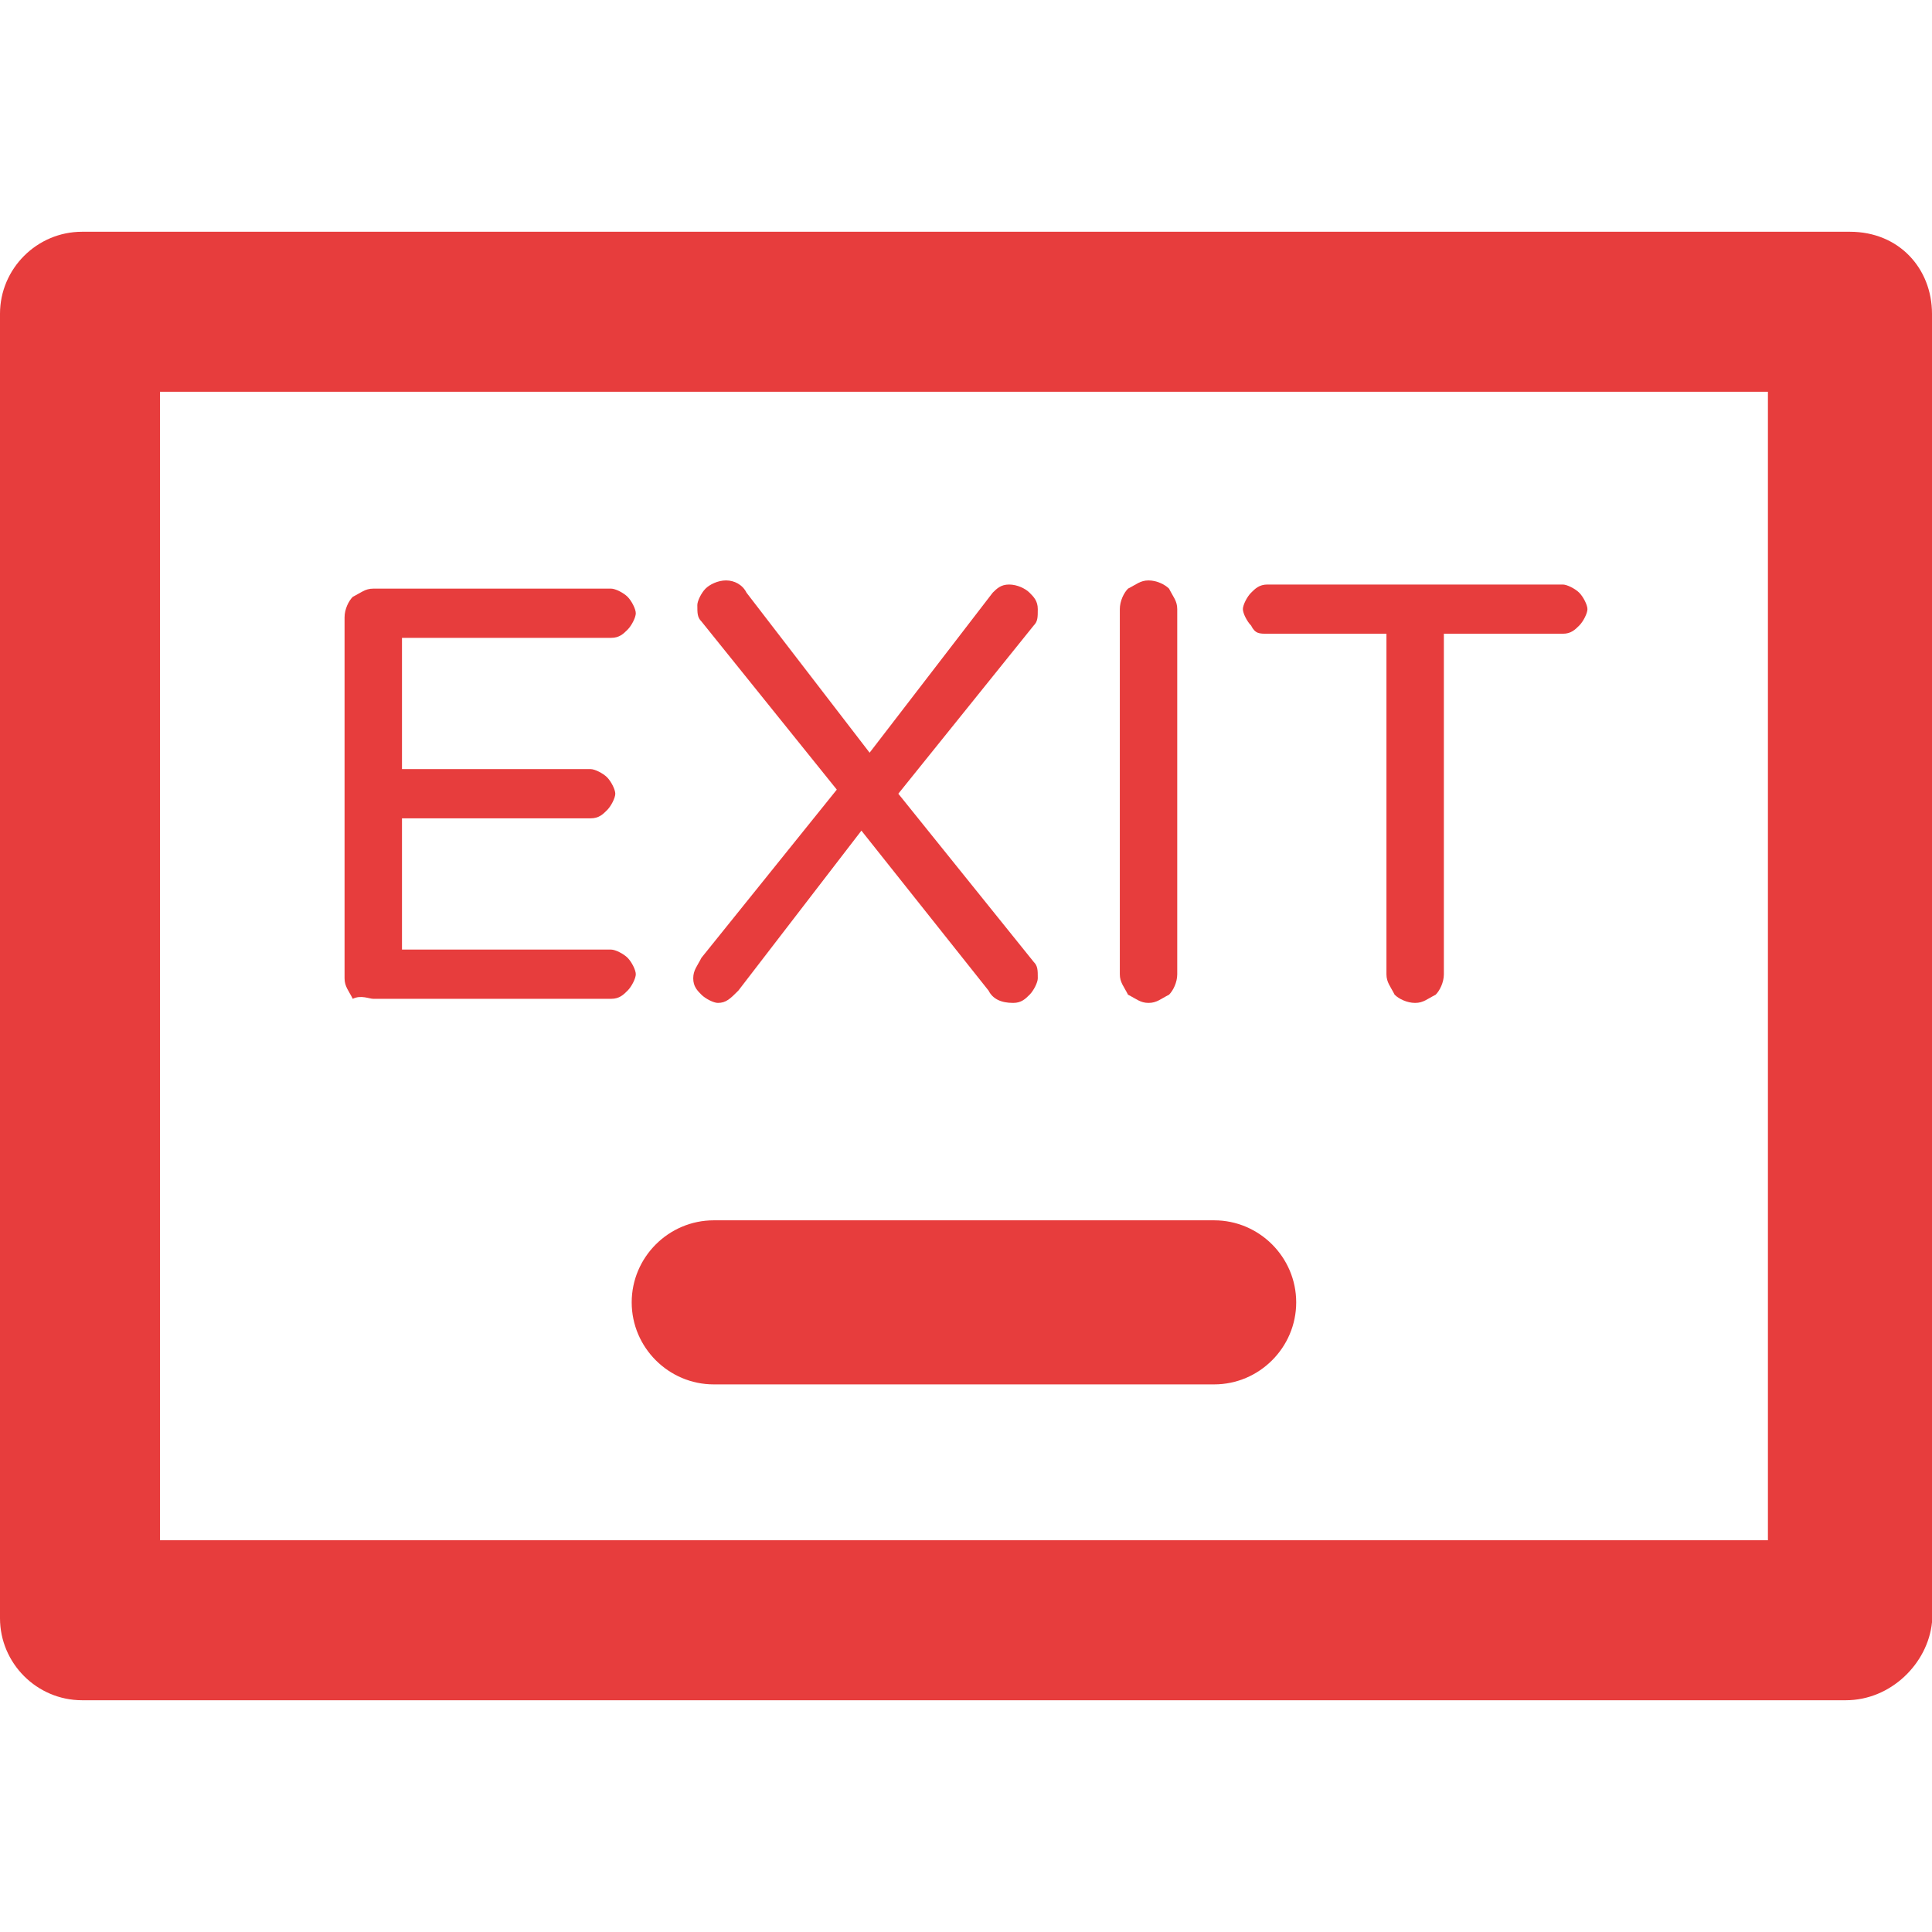
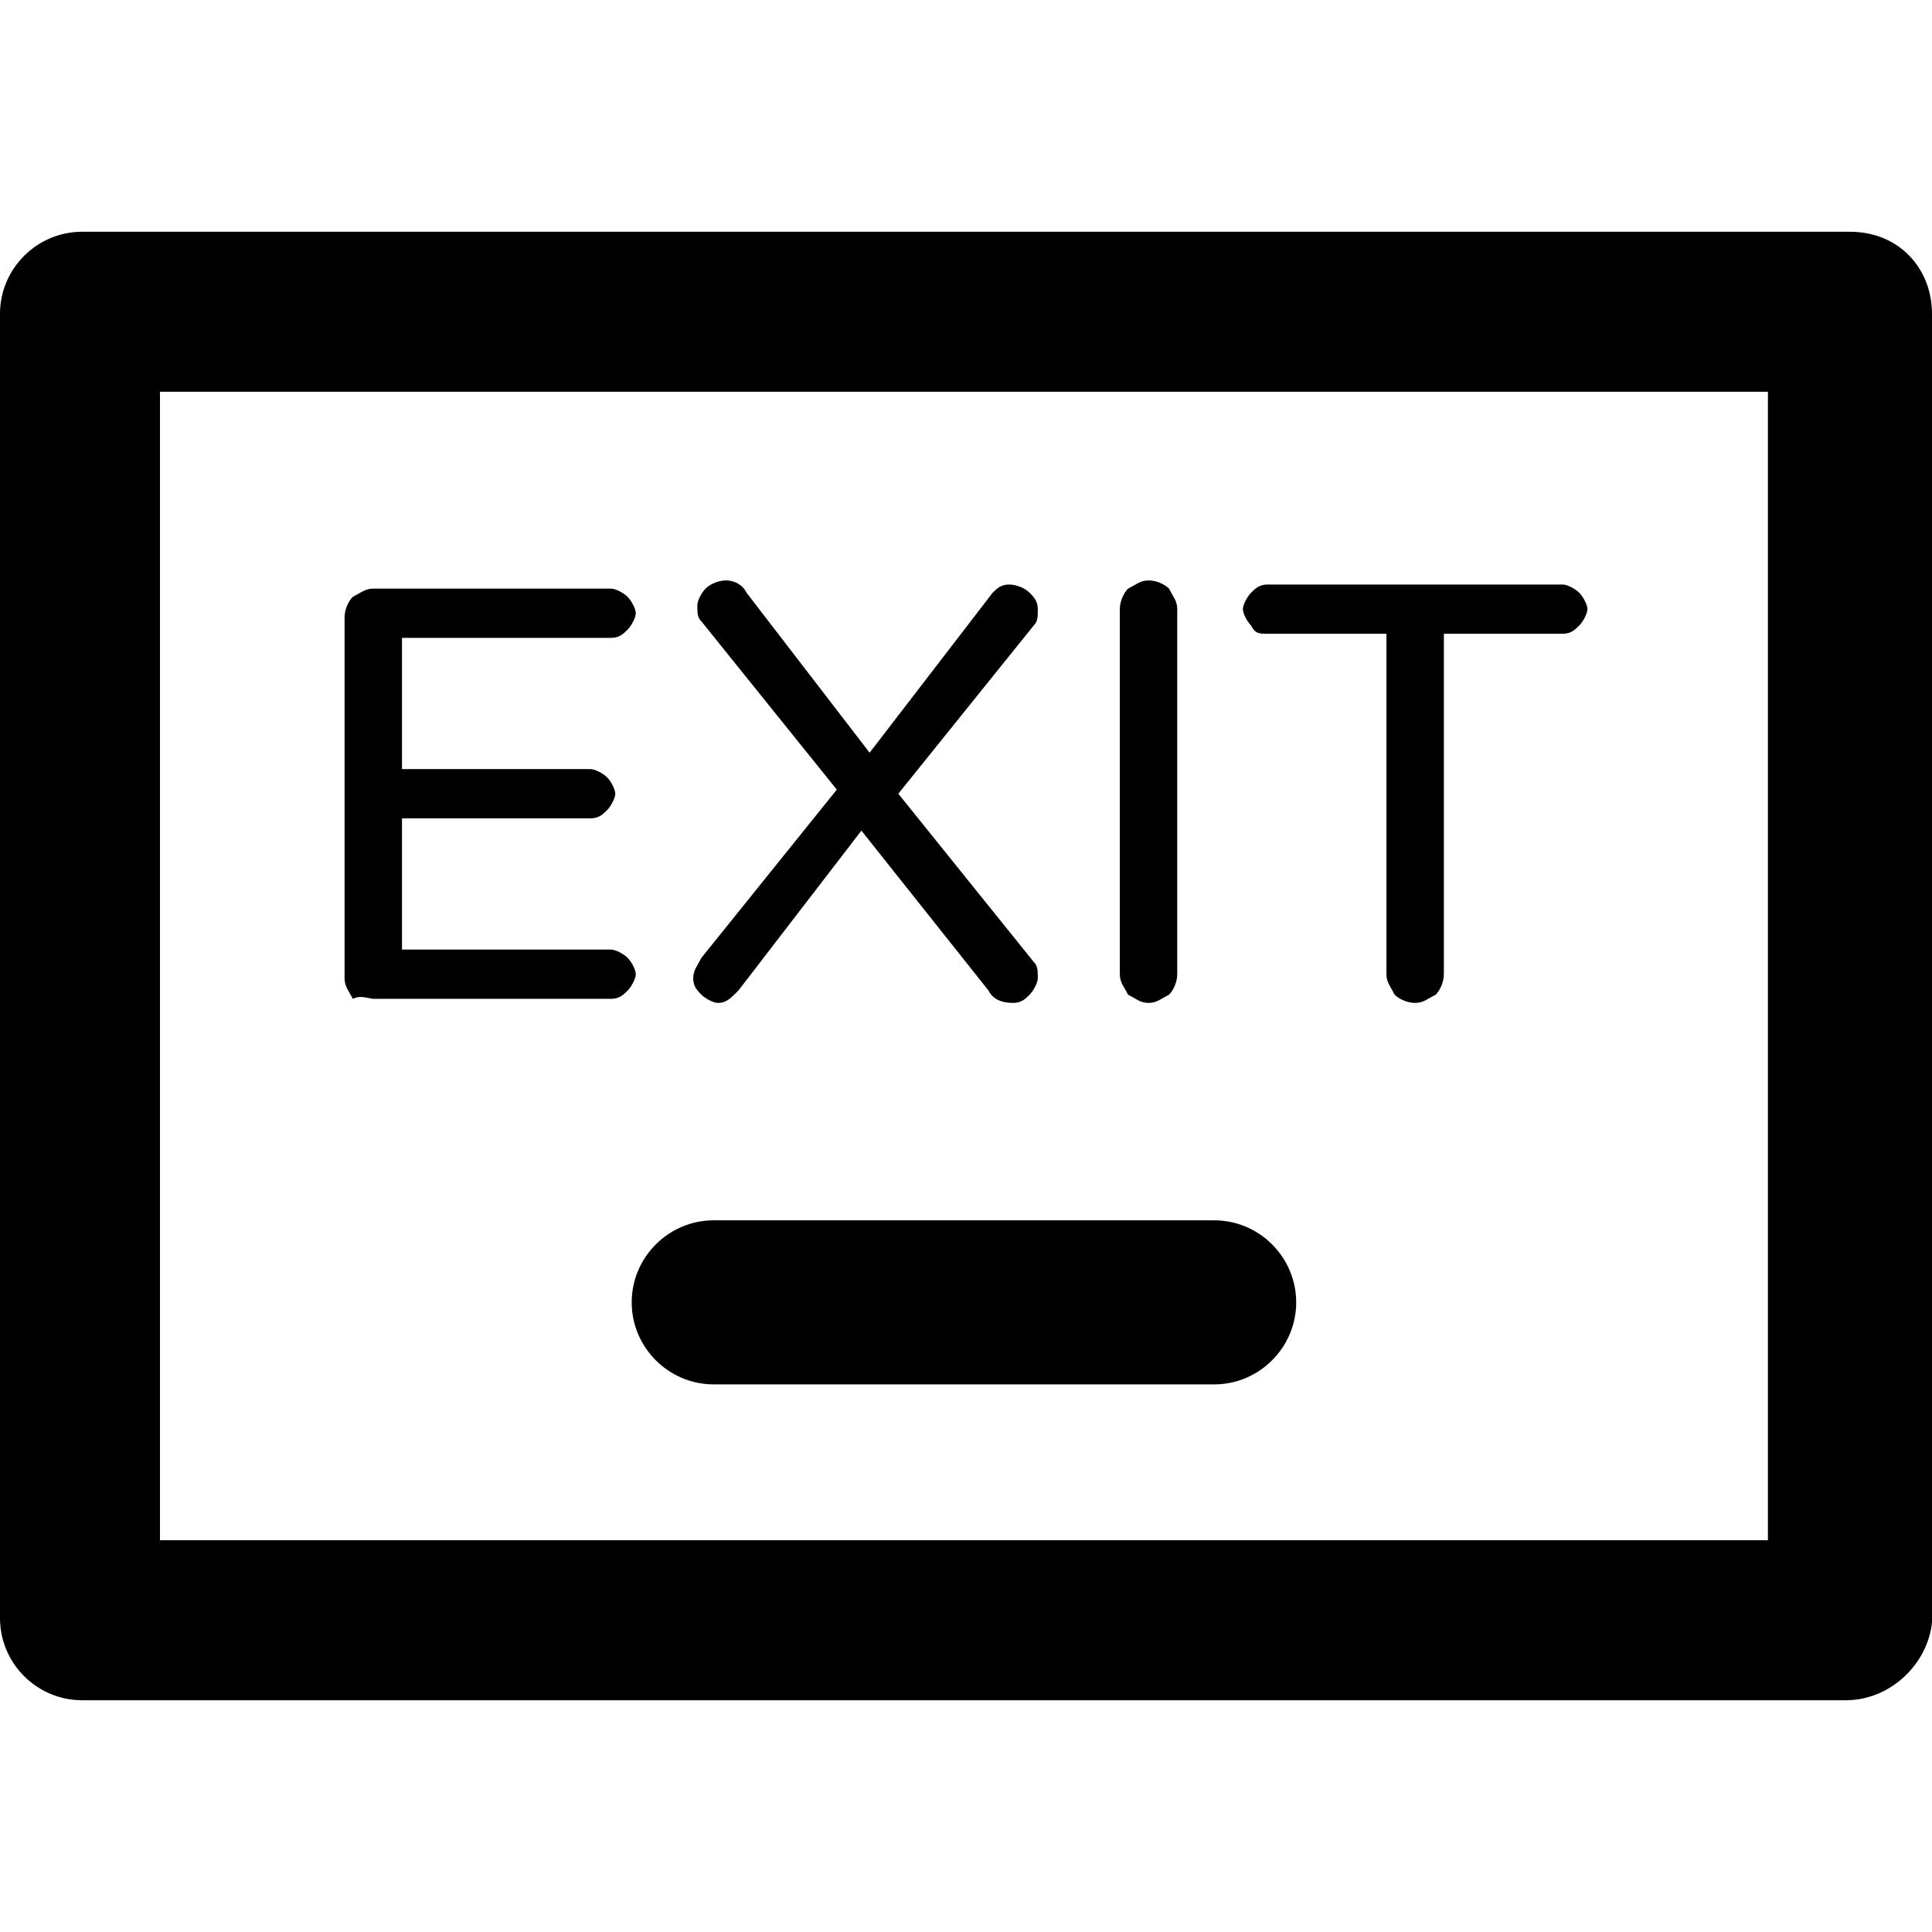
- <svg xmlns="http://www.w3.org/2000/svg" fill="#e73d3d" height="800px" width="800px" version="1.1" id="Layer_1" viewBox="0 0 502.4 502.4" xml:space="preserve">
+ <svg xmlns="http://www.w3.org/2000/svg" fill="#000000" height="800px" width="800px" version="1.1" id="Layer_1" viewBox="0 0 502.4 502.4" xml:space="preserve">
  <g>
    <g>
      <path d="M481.067,60.267H21.333C9.6,60.267,0,69.867,0,81.6v339.2c0,11.733,9.6,21.333,21.333,21.333H480    c11.733,0,21.333-9.6,22.4-20.267V81.6C502.4,69.867,493.867,60.267,481.067,60.267z M459.733,400.533H41.6V101.867h418.133    V400.533z" />
    </g>
  </g>
  <g>
    <g>
      <path d="M315.733,317.333H185.6c-11.733,0-21.333,9.6-21.333,21.333c0,11.733,9.6,21.333,21.333,21.333h130.133    c11.733,0,21.333-9.6,21.333-21.333S327.467,317.333,315.733,317.333z" />
    </g>
  </g>
  <g>
    <g>
      <path d="M158.933,246.933h-54.4V212.8H153.6c2.133,0,3.2-1.067,4.267-2.133s2.133-3.2,2.133-4.267s-1.067-3.2-2.133-4.267    s-3.2-2.133-4.267-2.133h-49.067v-34.133h54.4c2.133,0,3.2-1.067,4.267-2.133c1.067-1.067,2.133-3.2,2.133-4.267    s-1.067-3.2-2.133-4.267c-1.067-1.067-3.2-2.133-4.267-2.133H97.067c-2.133,0-3.2,1.067-5.333,2.133    c-1.067,1.067-2.133,3.2-2.133,5.333v93.867c0,2.133,1.067,3.2,2.133,5.333c2.133-1.066,4.267,0.001,5.333,0.001h61.867    c2.133,0,3.2-1.067,4.267-2.133c1.067-1.067,2.133-3.2,2.133-4.267s-1.067-3.2-2.133-4.267    C162.133,248,160,246.933,158.933,246.933z" />
    </g>
  </g>
  <g>
    <g>
      <path d="M233.6,206.4l35.2-43.733c1.067-1.067,1.067-2.133,1.067-4.267c0-2.133-1.067-3.2-2.133-4.267    c-1.067-1.067-3.2-2.133-5.333-2.133c-2.133,0-3.2,1.067-4.267,2.133l-32,41.6l-32-41.6c-1.067-2.133-3.2-3.2-5.333-3.2    s-4.267,1.067-5.333,2.133c-1.067,1.067-2.133,3.2-2.133,4.267c0,2.133,0,3.2,1.067,4.267l35.2,43.733l-35.2,43.733    c-1.067,2.133-2.133,3.2-2.133,5.333c0,2.133,1.067,3.2,2.133,4.267c1.067,1.067,3.2,2.133,4.267,2.133    c2.133,0,3.2-1.067,5.333-3.2l32-41.6l33.067,41.6c1.067,2.133,3.2,3.2,6.4,3.2c2.133,0,3.2-1.067,4.267-2.133    c1.067-1.067,2.133-3.2,2.133-4.267c0-2.133,0-3.2-1.067-4.267L233.6,206.4z" />
    </g>
  </g>
  <g>
    <g>
      <path d="M304,153.067c-1.067-1.067-3.2-2.133-5.333-2.133c-2.133,0-3.2,1.067-5.333,2.133c-1.067,1.067-2.133,3.2-2.133,5.333    v94.933c0,2.133,1.067,3.2,2.133,5.333c2.133,1.067,3.2,2.133,5.333,2.133c2.133,0,3.2-1.067,5.333-2.133    c1.067-1.067,2.133-3.2,2.133-5.333V158.4C306.133,156.266,305.067,155.2,304,153.067z" />
    </g>
  </g>
  <g>
    <g>
      <path d="M410.667,154.133c-1.067-1.067-3.2-2.133-4.267-2.133h-76.8c-2.133,0-3.2,1.067-4.267,2.133    c-1.067,1.067-2.133,3.2-2.133,4.267c0,1.067,1.067,3.2,2.133,4.267c1.067,2.133,2.133,2.133,4.267,2.133h30.933v88.533    c0,2.133,1.067,3.2,2.133,5.333c1.067,1.067,3.2,2.133,5.333,2.133c2.133,0,3.2-1.067,5.333-2.133    c1.067-1.067,2.133-3.2,2.133-5.333V164.8H406.4c2.133,0,3.2-1.067,4.267-2.133c1.067-1.067,2.133-3.2,2.133-4.267    C412.8,157.333,411.733,155.2,410.667,154.133z" />
    </g>
  </g>
</svg>
